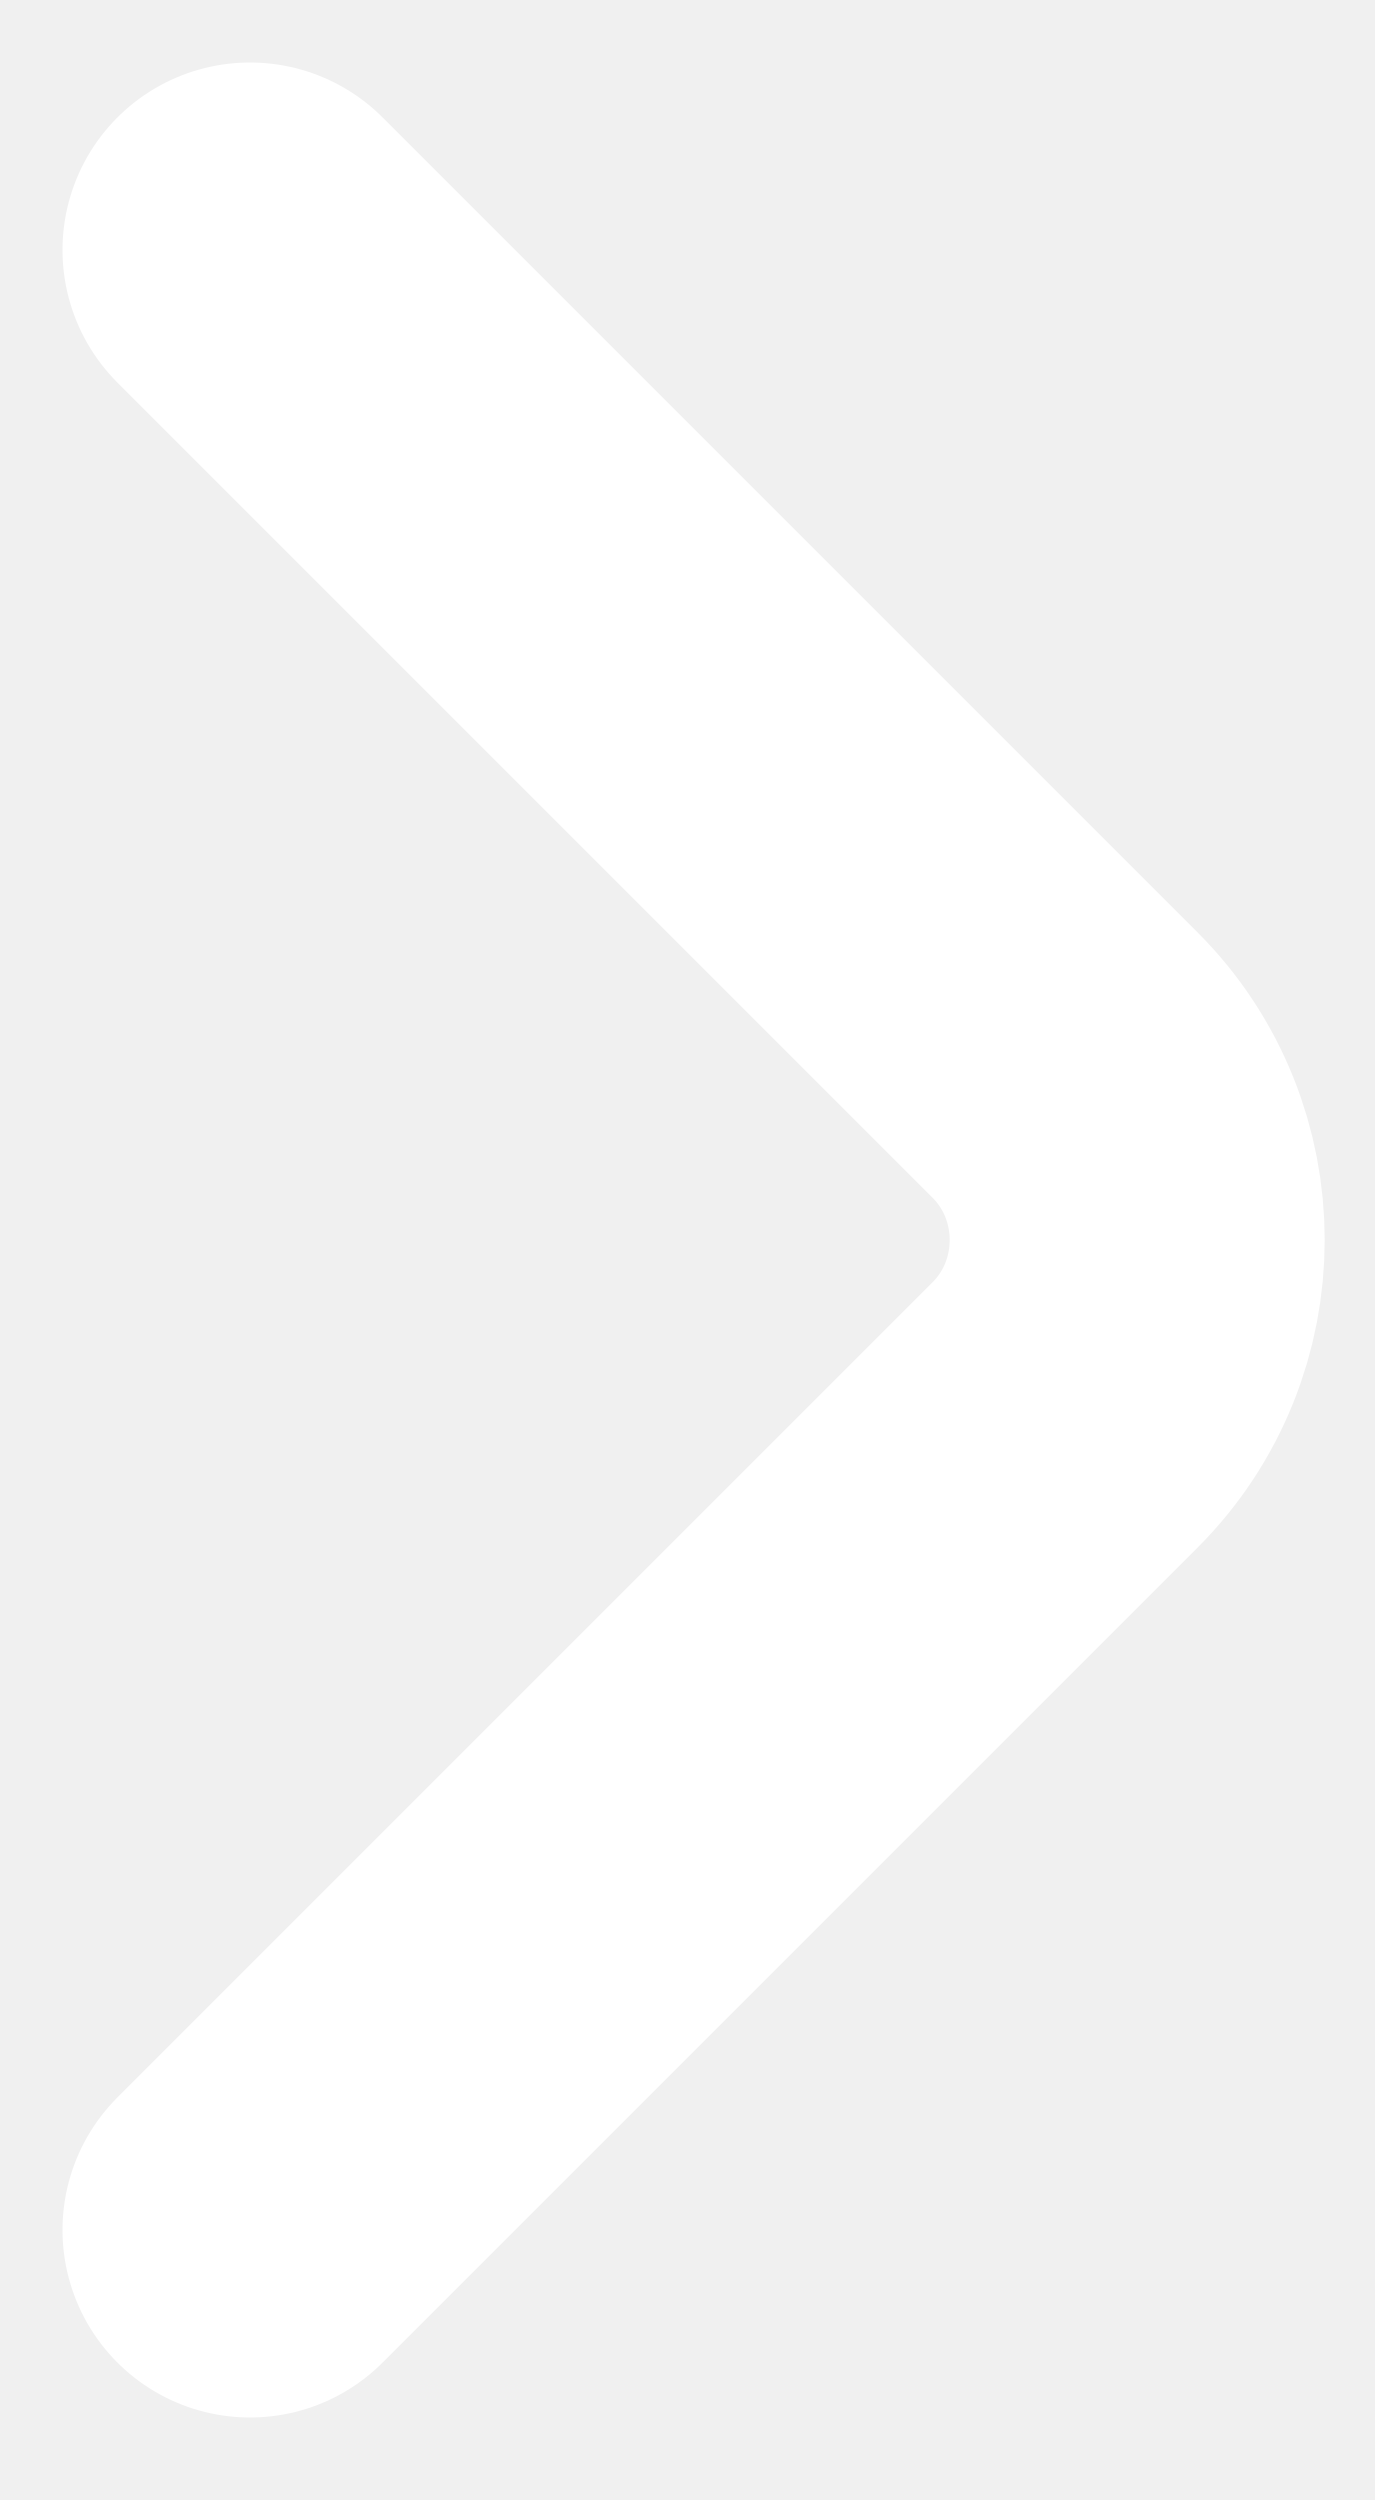
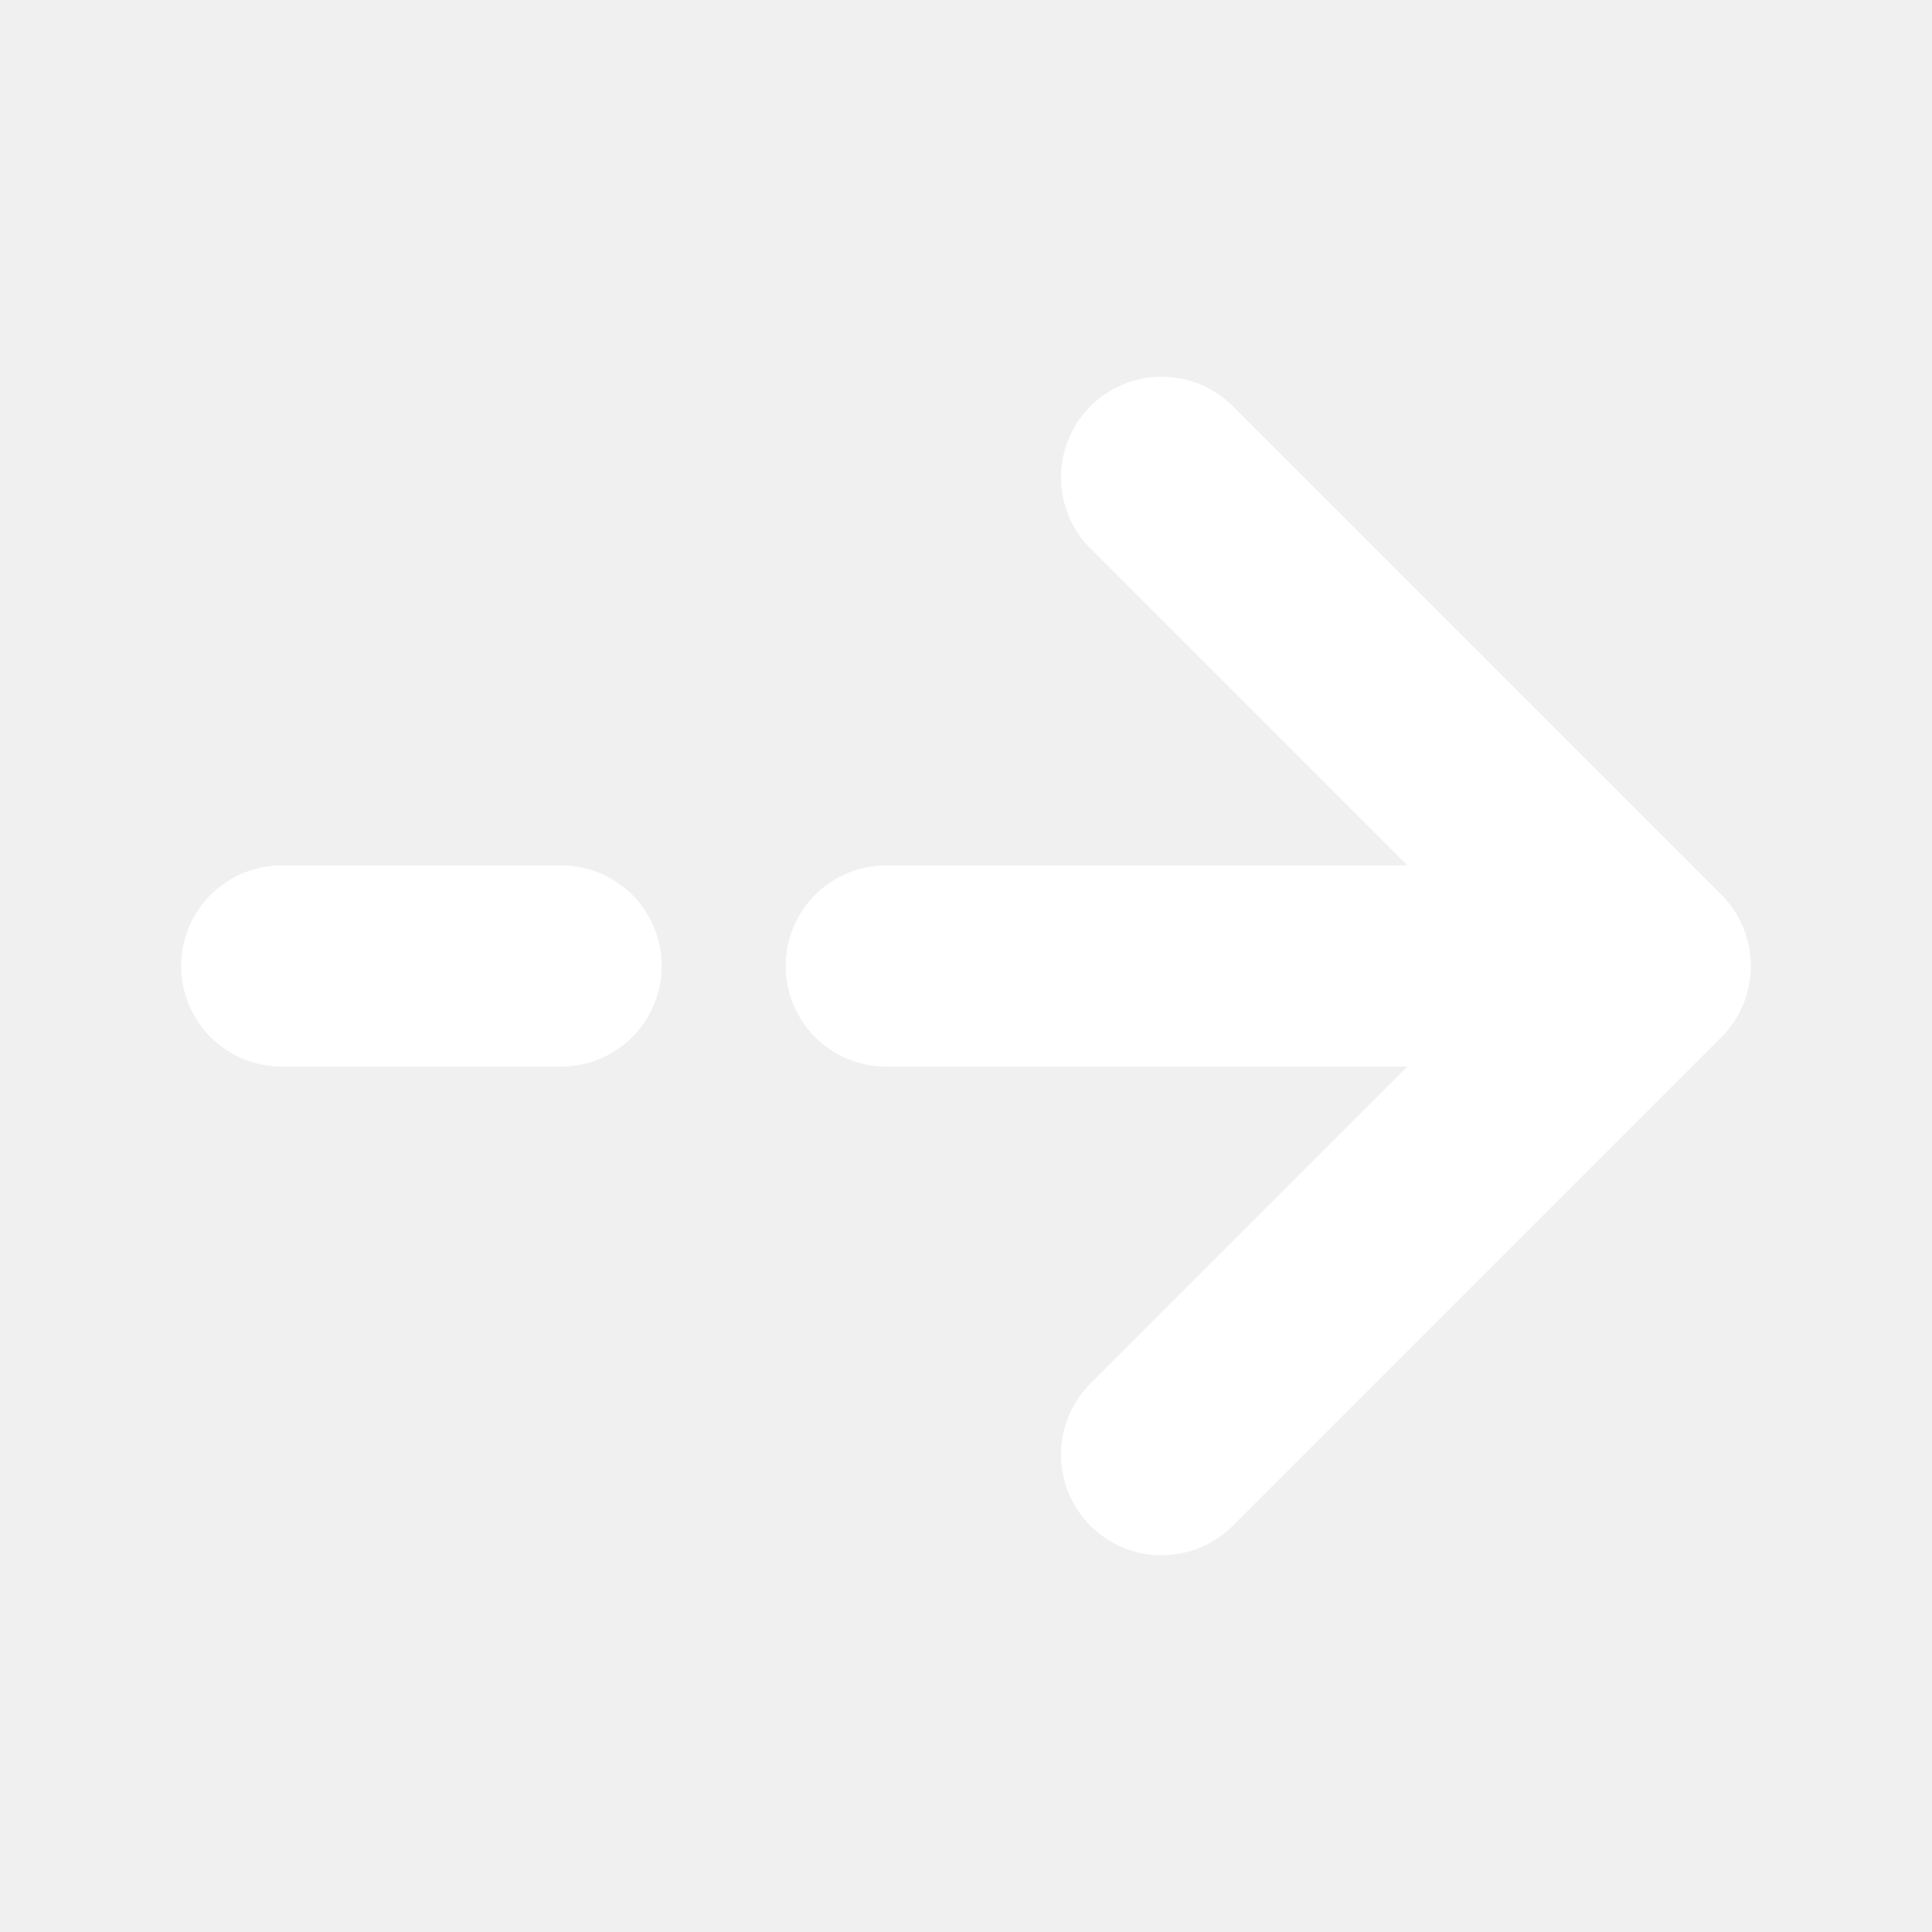
- <svg xmlns="http://www.w3.org/2000/svg" width="11" height="20" viewBox="0 0 11 20" fill="none">
-   <path d="M2 17.84L8.52 11.32C9.29 10.55 9.29 9.29 8.52 8.52L2 2" stroke="white" stroke-width="3" stroke-miterlimit="10" stroke-linecap="round" stroke-linejoin="round" />
+ <svg xmlns="http://www.w3.org/2000/svg" width="24" height="24" viewBox="0 0 24 24" fill="none">
+   <path d="M14.43 5.93L20.5 12L14.43 18.07M11.01 12H20.33M3.5 12H6.97" stroke="white" stroke-width="2.5" stroke-miterlimit="10" stroke-linecap="round" stroke-linejoin="round" />
</svg>
